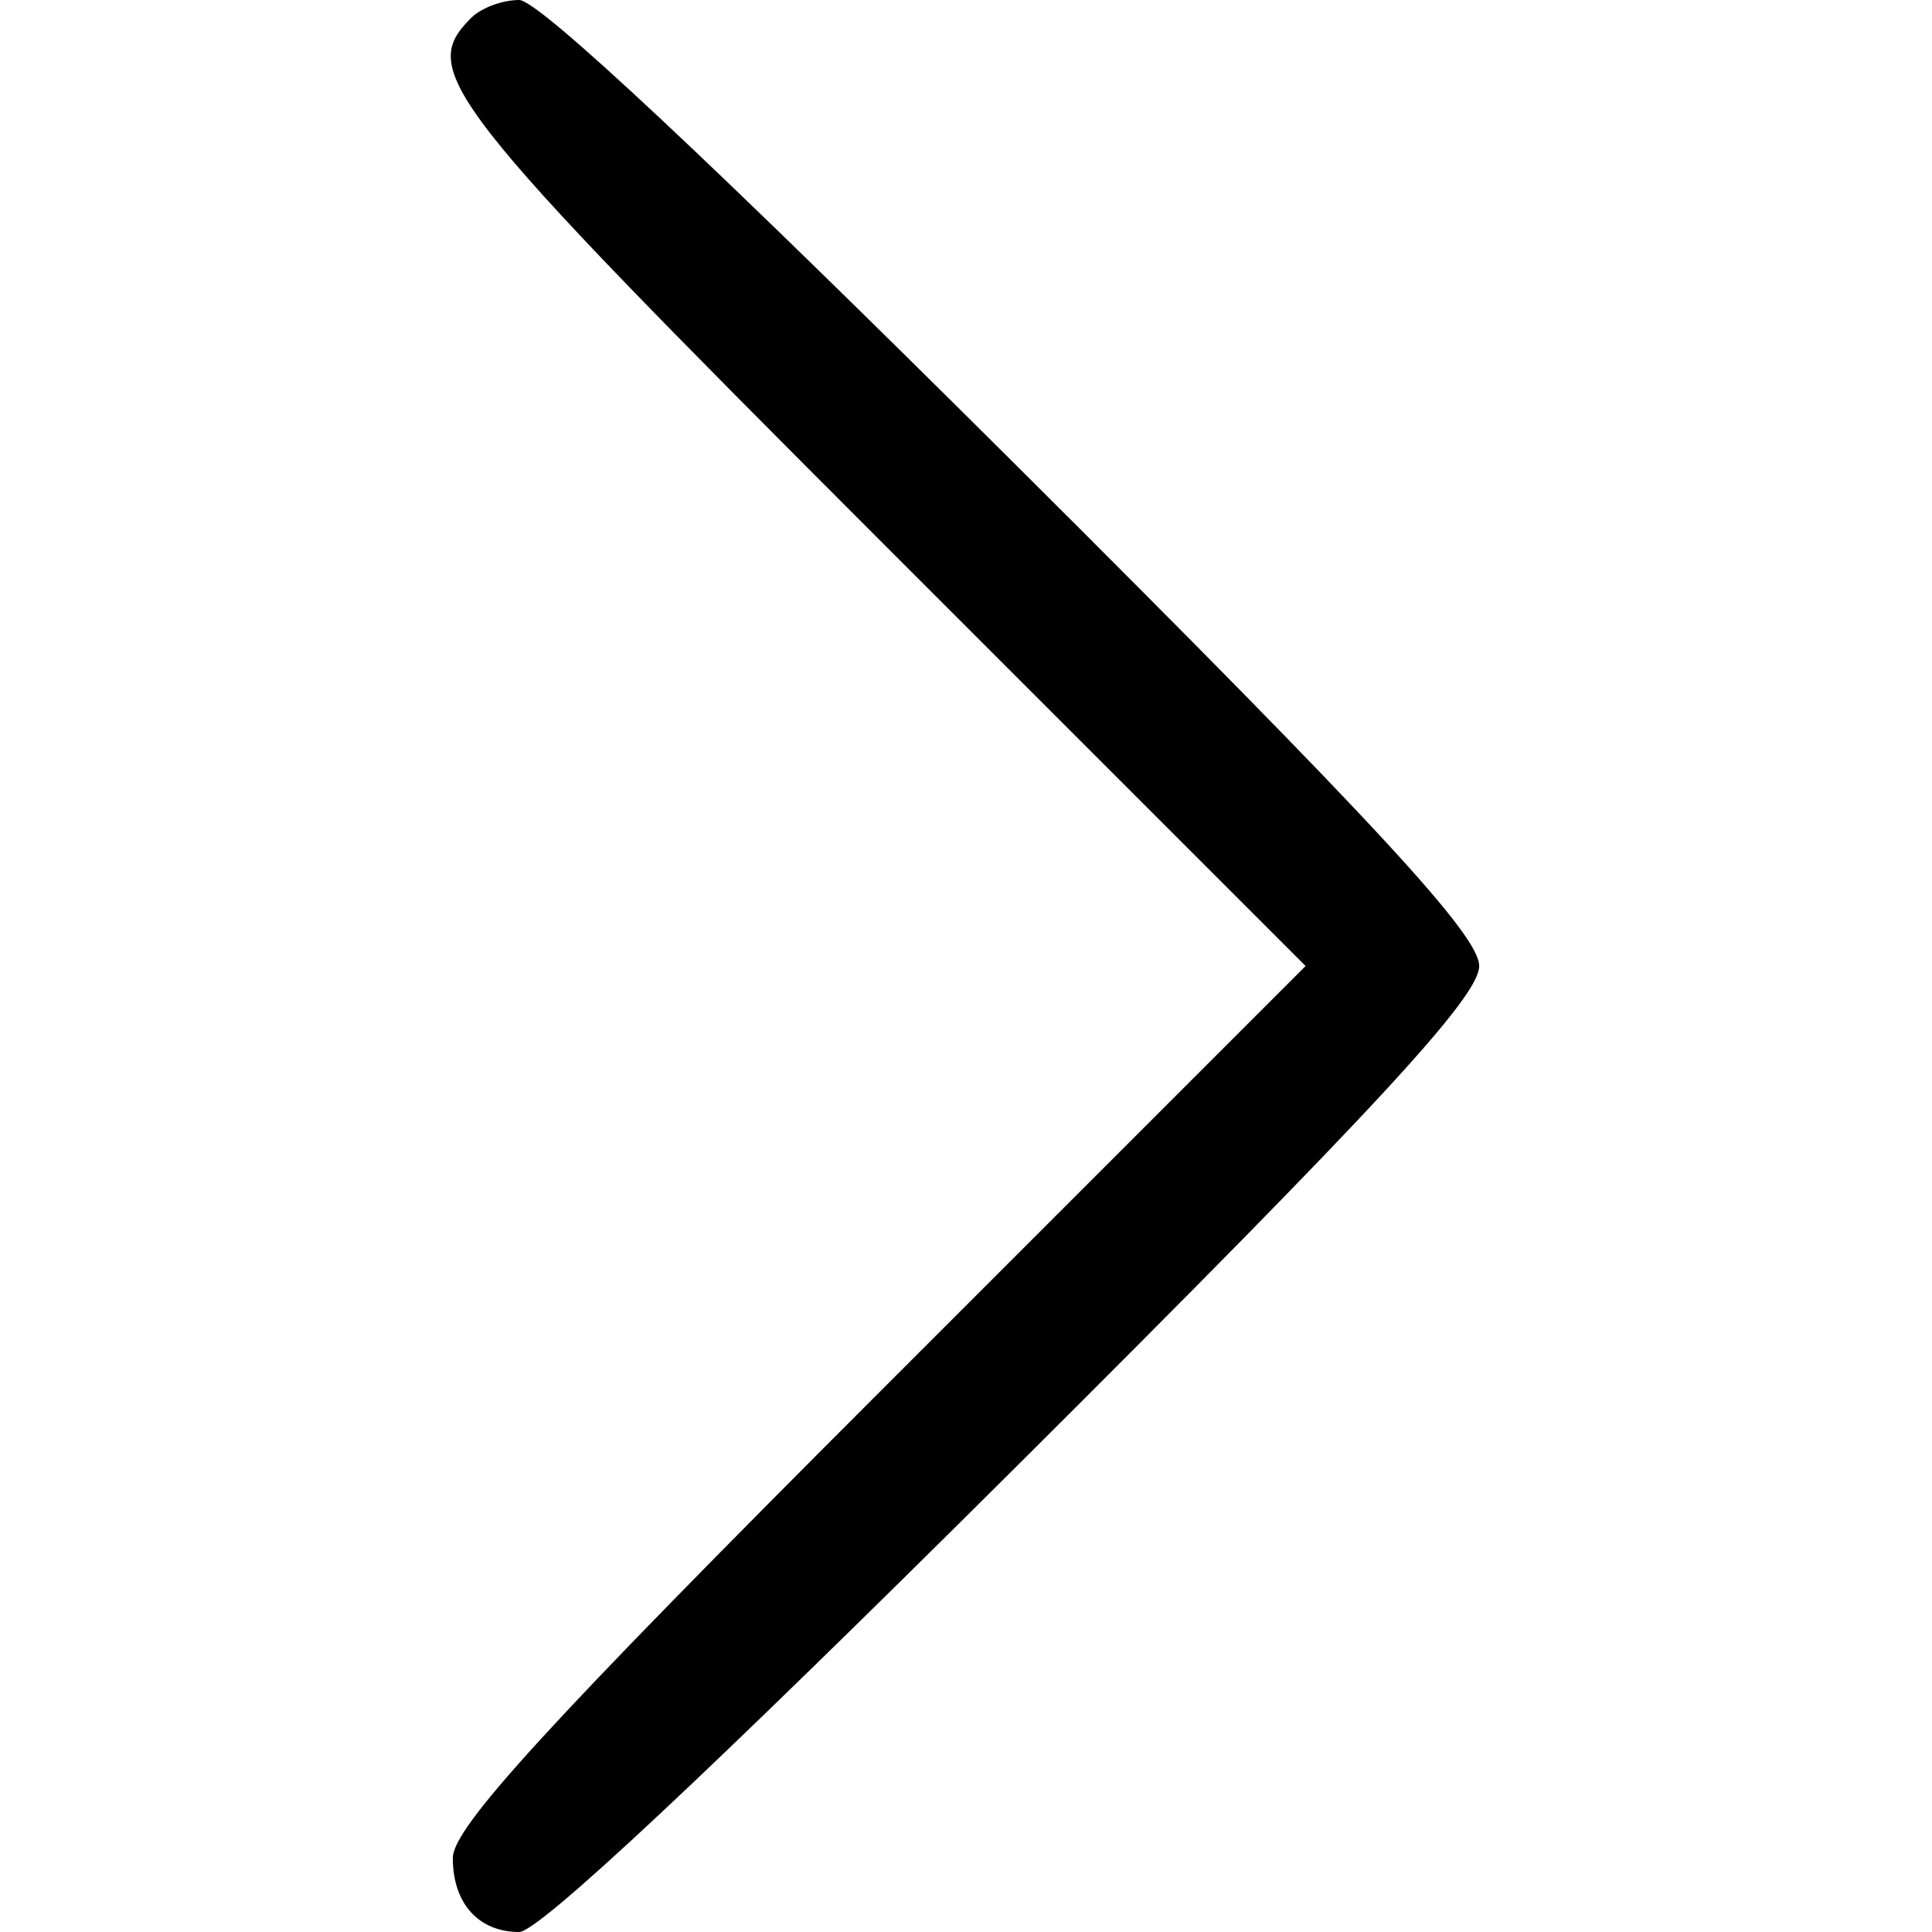
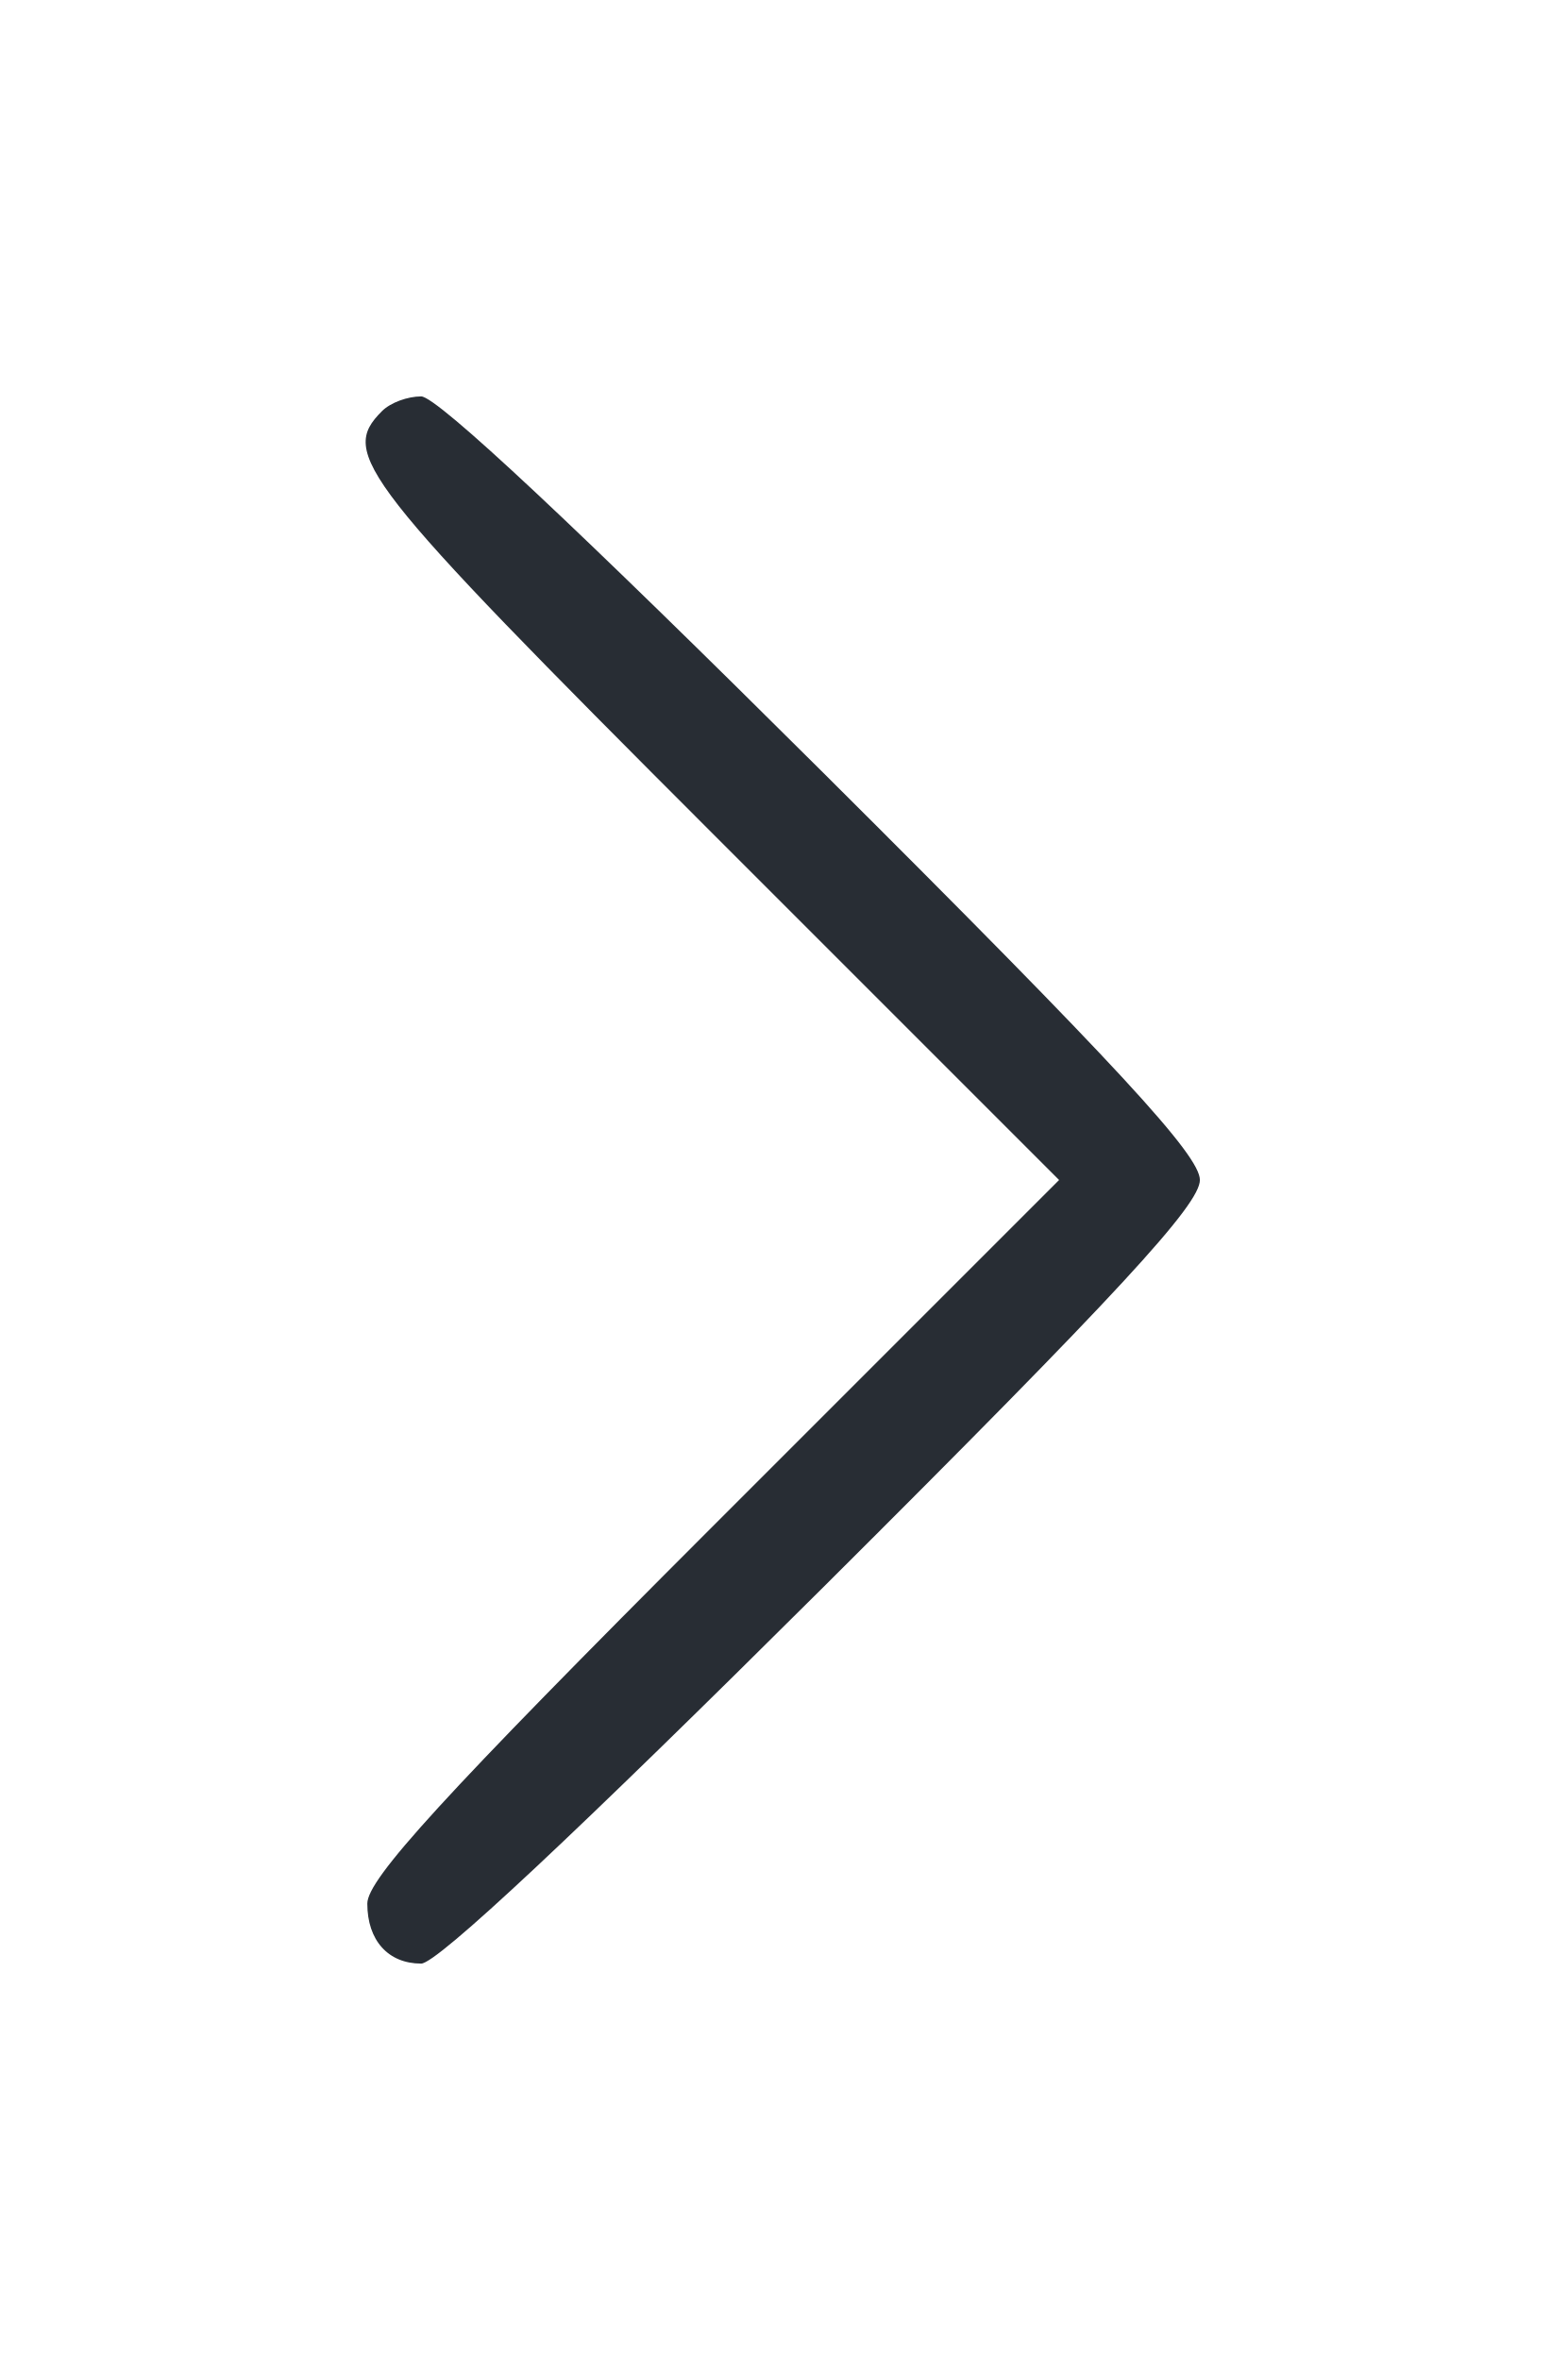
- <svg xmlns="http://www.w3.org/2000/svg" version="1.0" width="128pt" height="128pt" viewBox="0 0 128 128" preserveAspectRatio="xMidYMid meet">
-   <g transform="translate(0,128) scale(0.1,-0.1)" fill="#000000" stroke="none">
+ <svg xmlns="http://www.w3.org/2000/svg" version="1.0" width="85pt" height="128pt" viewBox="0 0 128 128" preserveAspectRatio="xMidYMid meet">
+   <g transform="translate(0,128) scale(0.1,-0.1)" fill="#282D34" stroke="none">
    <path d="M312 1268 c-35 -35 -19 -56 270 -345 l283 -283 -283 -283 c-221 -221 -282 -288 -282 -308 0 -30 17 -49 44 -49 13 0 128 108 328 307 243 242 308 313 308 333 0 20 -65 91 -308 333 -200 199 -315 307 -328 307 -11 0 -25 -5 -32 -12z" />
  </g>
</svg>
